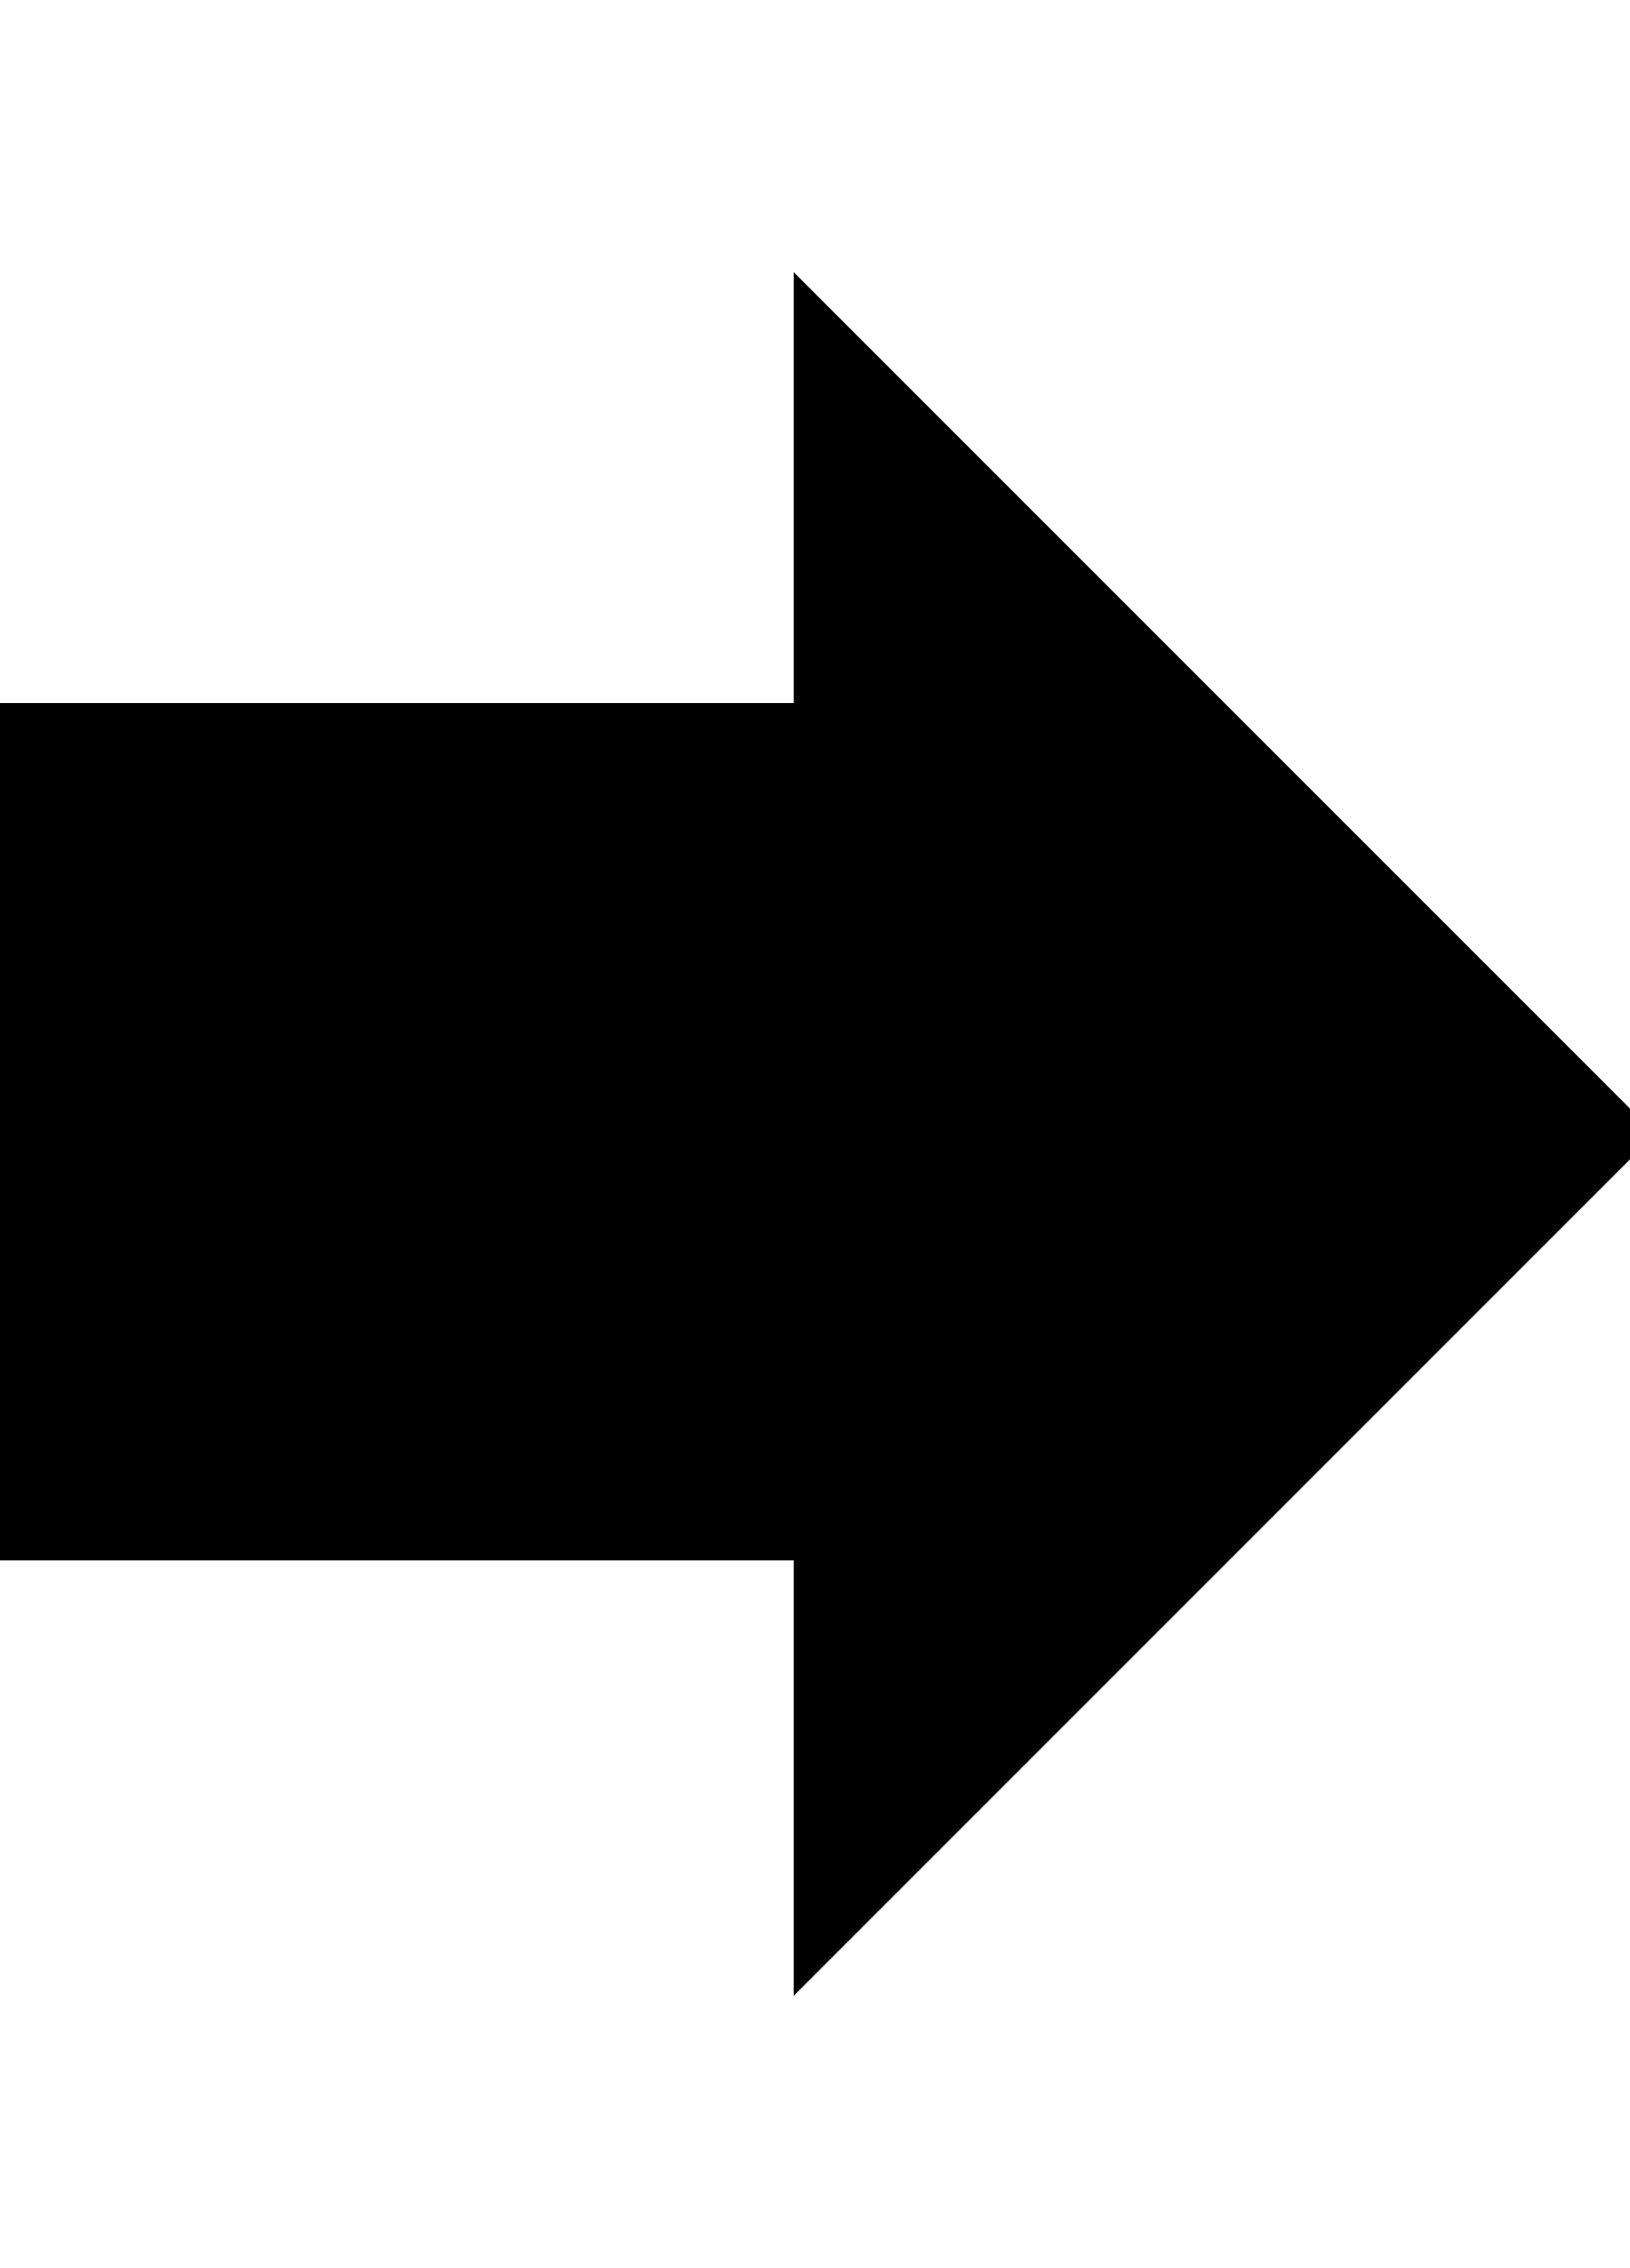
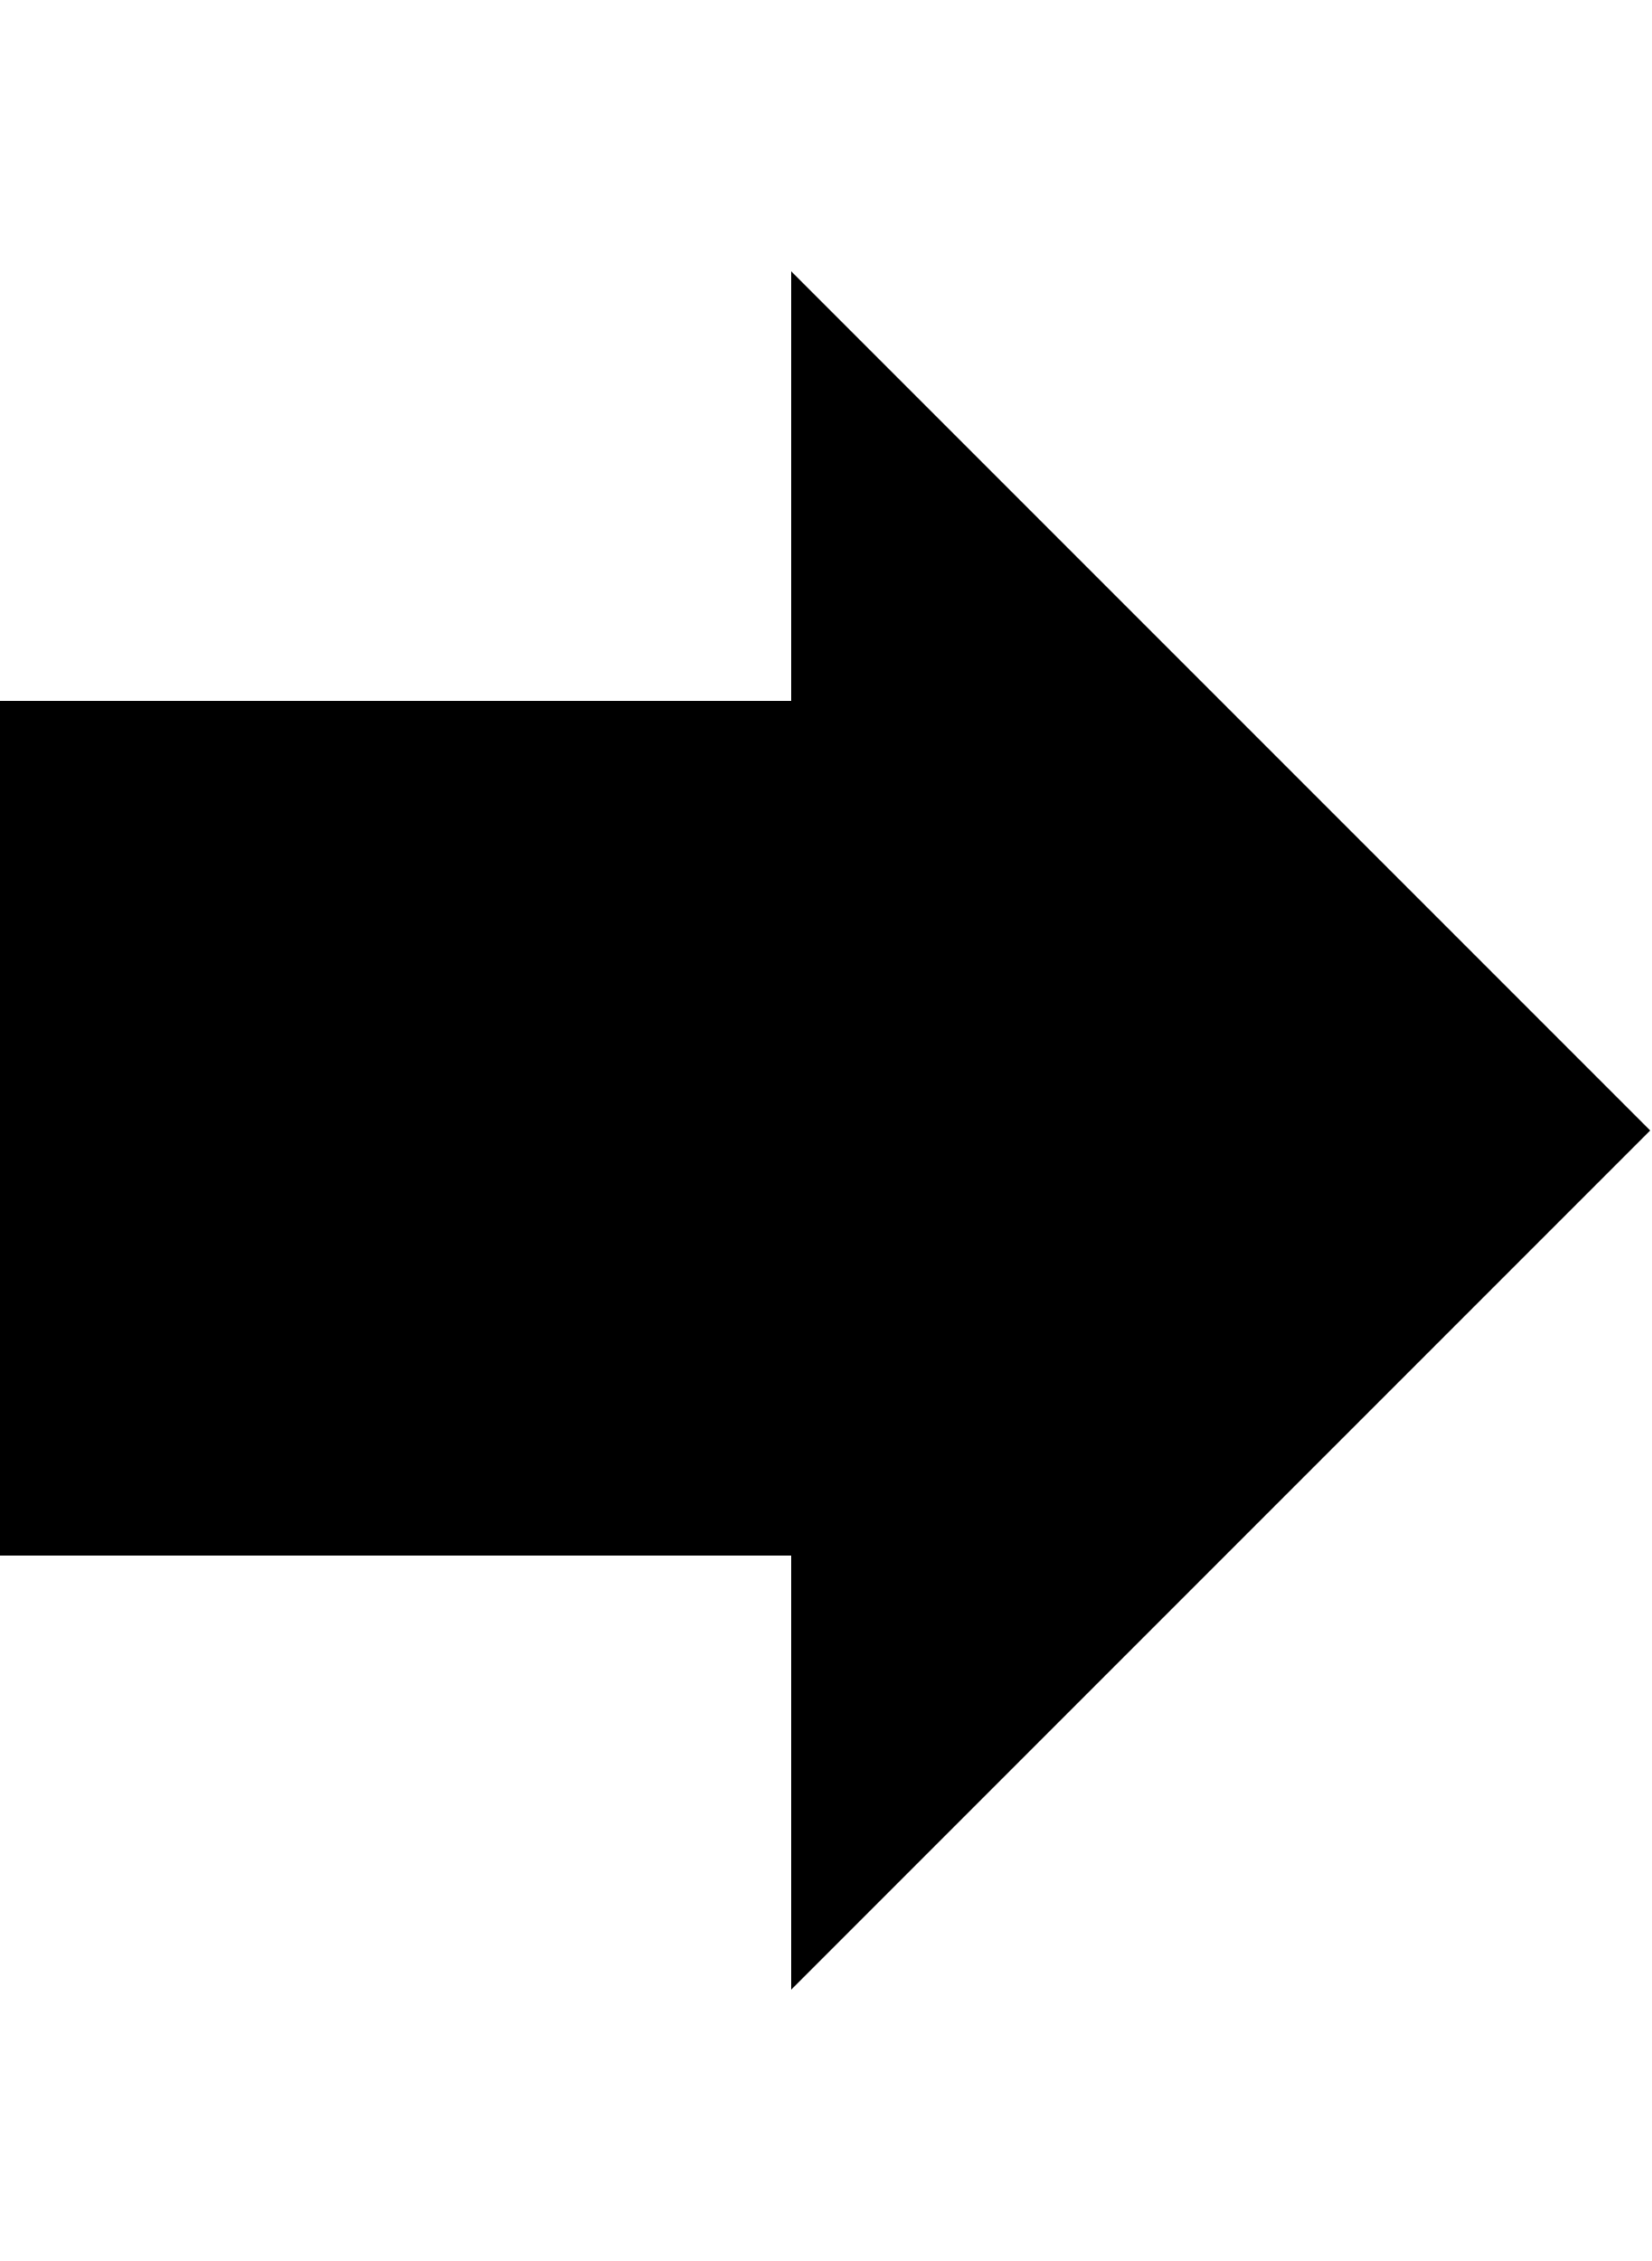
- <svg xmlns="http://www.w3.org/2000/svg" version="1.1" width="23" height="32" viewBox="0 0 23 32">
-   <path fill="rgb(0, 0, 0)" d="M11.2 3.84l12.16 12.16-12.16 12.16v-6.144h-11.2v-12.096h11.2v-6.080z" />
+ <svg xmlns="http://www.w3.org/2000/svg" version="1.1" width="187" height="256" viewBox="0 0 187 256">
+   <path fill="rgb(0, 0, 0)" d="M89.6 30.72l97.28 97.28-97.28 97.28v-49.152h-89.6v-96.768h89.6v-48.64z" />
</svg>
